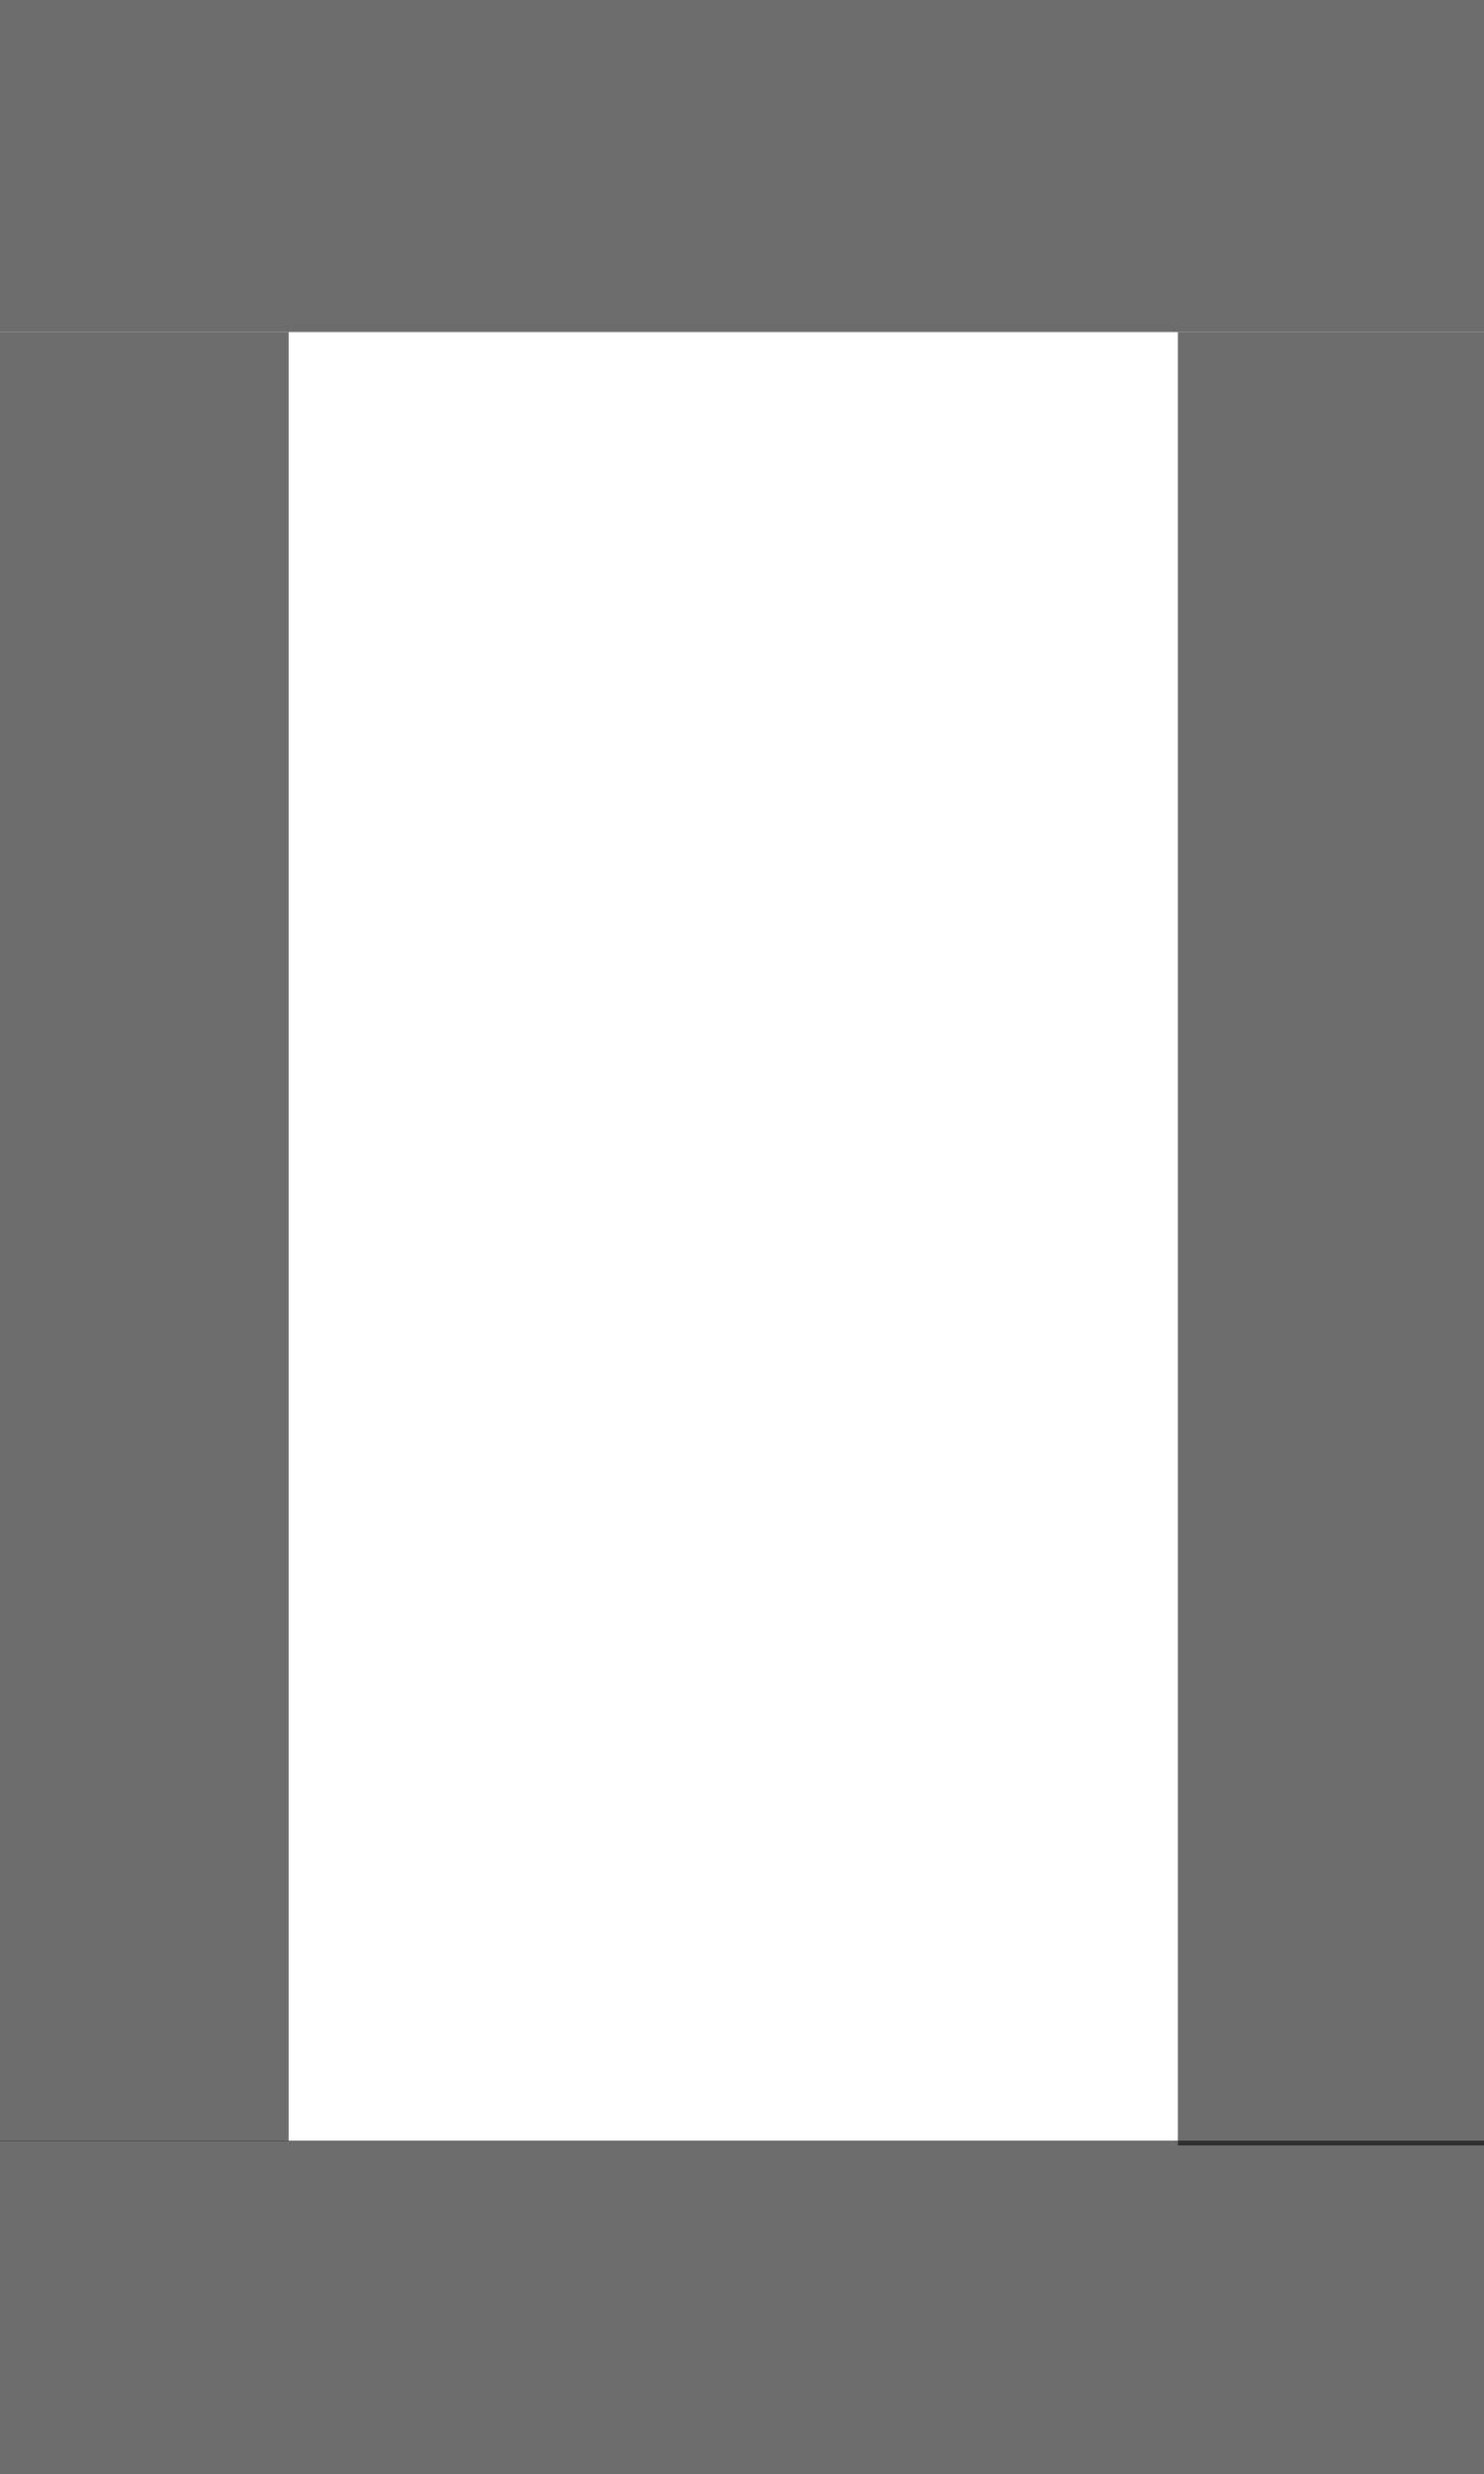
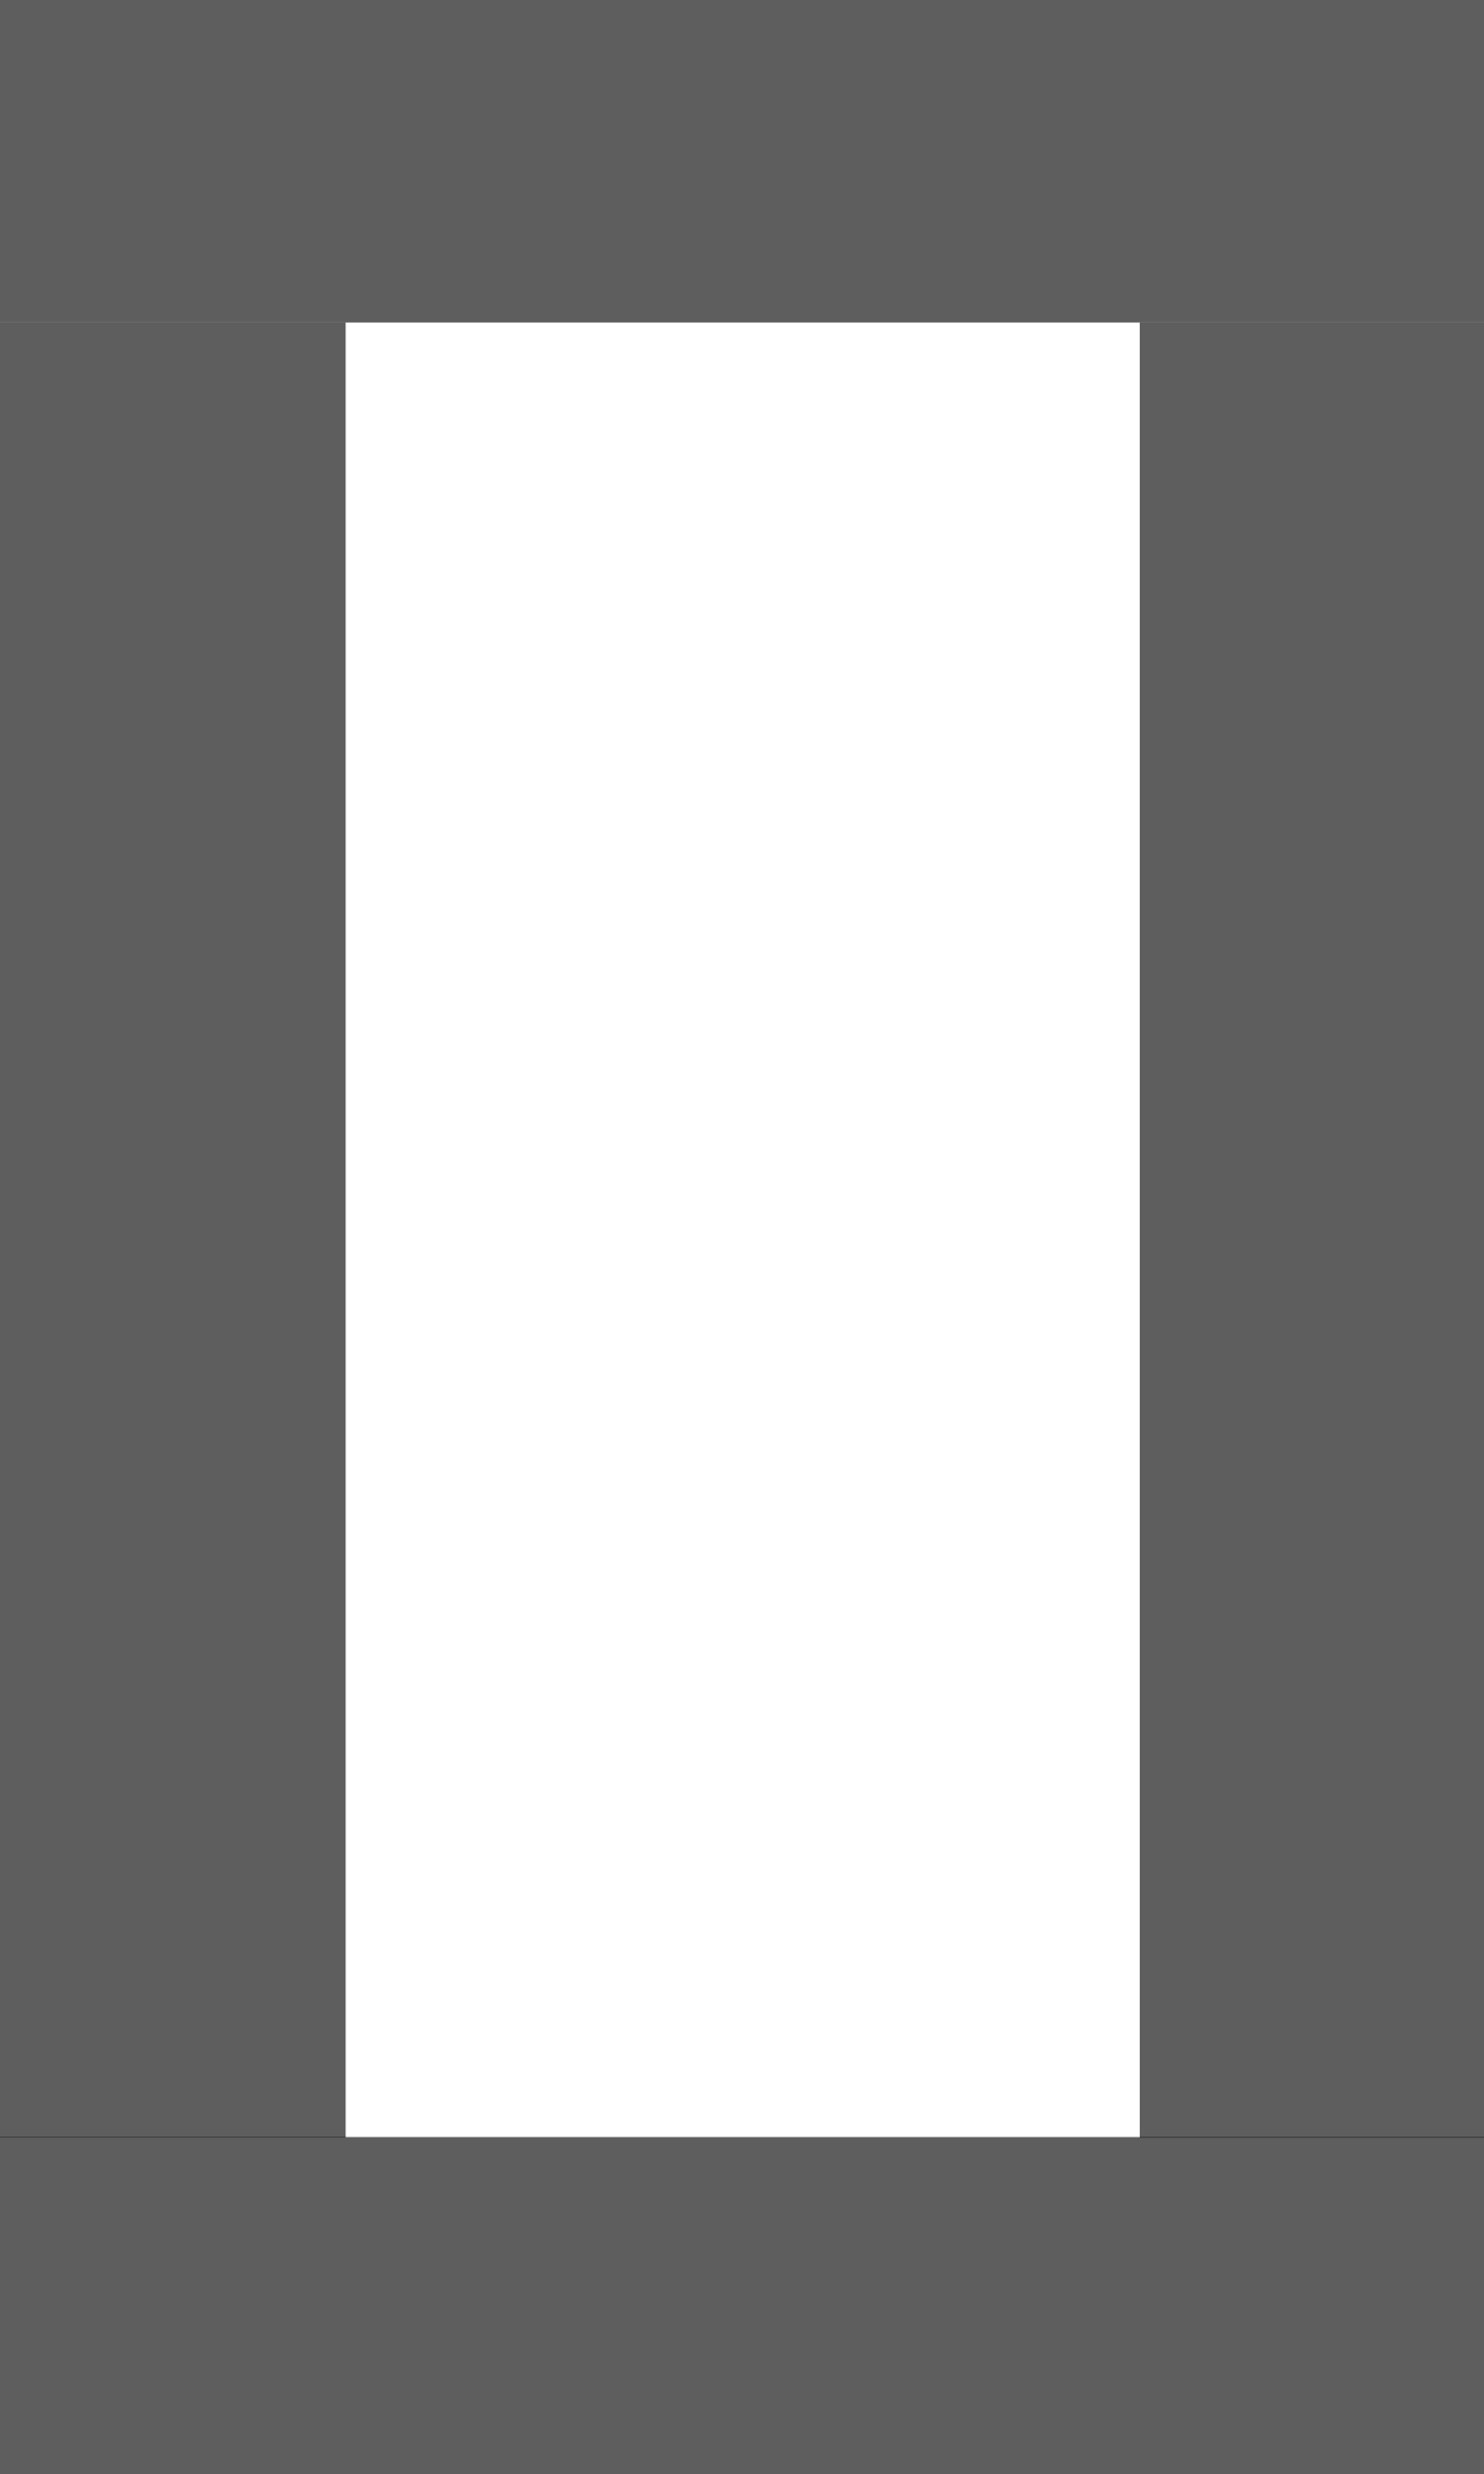
- <svg xmlns="http://www.w3.org/2000/svg" version="1.1" x="0px" y="0px" width="600.0px" height="1000.0px" viewBox="0 0 600.0 1000.0" enable-background="new 0 0 600.0 1000.0" xml:space="preserve">
+ <svg xmlns="http://www.w3.org/2000/svg" version="1.1" x="0%" y="0%" width="100%" height="100%" viewBox="0 0 600.0 1000.0" enable-background="new 0 0 600.0 1000.0" xml:space="preserve">
  <path fill="#000000" stroke="#000000" fill-opacity="0.000" stroke-opacity="1.000" fill-rule="nonzero" stroke-width="0.0" stroke-linejoin="miter" stroke-linecap="square" d="M98.64,143.81L463.05,125.52L499.61,854.19L135.20,872.48z" />
-   <path fill="#000000" stroke="#000000" fill-opacity="0.573" stroke-opacity="0.008" fill-rule="nonzero" stroke-width="0.0" stroke-linejoin="miter" stroke-linecap="square" d="M-14.81,-2.57L617.66,-2.57L617.66,134.21L-14.81,134.21z" />
-   <path fill="#000000" stroke="#000000" fill-opacity="0.573" stroke-opacity="1.000" fill-rule="nonzero" stroke-width="0.0" stroke-linejoin="miter" stroke-linecap="square" d="M-6.39,865.25L604.64,865.25L604.64,1006.71L-6.39,1006.71z" />
-   <path fill="#000000" stroke="#000000" fill-opacity="0.573" stroke-opacity="1.000" fill-rule="nonzero" stroke-width="0.0" stroke-linejoin="miter" stroke-linecap="square" d="M-36.64,134.21L116.69,134.21L116.69,865.43L-36.64,865.43z" />
-   <path fill="#000000" stroke="#000000" fill-opacity="0.573" stroke-opacity="1.000" fill-rule="nonzero" stroke-width="0.0" stroke-linejoin="miter" stroke-linecap="square" d="M476.22,134.21L629.55,134.21L629.55,867.22L476.22,867.22z" />
+   <path fill="#000000" stroke="#000000" fill-opacity="0.631" stroke-opacity="0.008" fill-rule="nonzero" stroke-width="0.0" stroke-linejoin="miter" stroke-linecap="square" d="M-14.81,-2.57L620.79,-2.57L620.79,130.35L-14.81,130.35z" />
+   <path fill="#000000" stroke="#000000" fill-opacity="0.631" stroke-opacity="1.000" fill-rule="nonzero" stroke-width="0.0" stroke-linejoin="miter" stroke-linecap="square" d="M-9.91,863.80L604.64,863.80L604.64,1006.71L-9.91,1006.71z" />
+   <path fill="#000000" stroke="#000000" fill-opacity="0.631" stroke-opacity="1.000" fill-rule="nonzero" stroke-width="0.0" stroke-linejoin="miter" stroke-linecap="square" d="M-44.07,130.35L139.76,130.35L139.76,864.03L-44.07,864.03z" />
+   <path fill="#000000" stroke="#000000" fill-opacity="0.631" stroke-opacity="1.000" fill-rule="nonzero" stroke-width="0.0" stroke-linejoin="miter" stroke-linecap="square" d="M460.82,130.35L604.03,130.35L604.03,864.07L460.82,864.07z" />
</svg>
